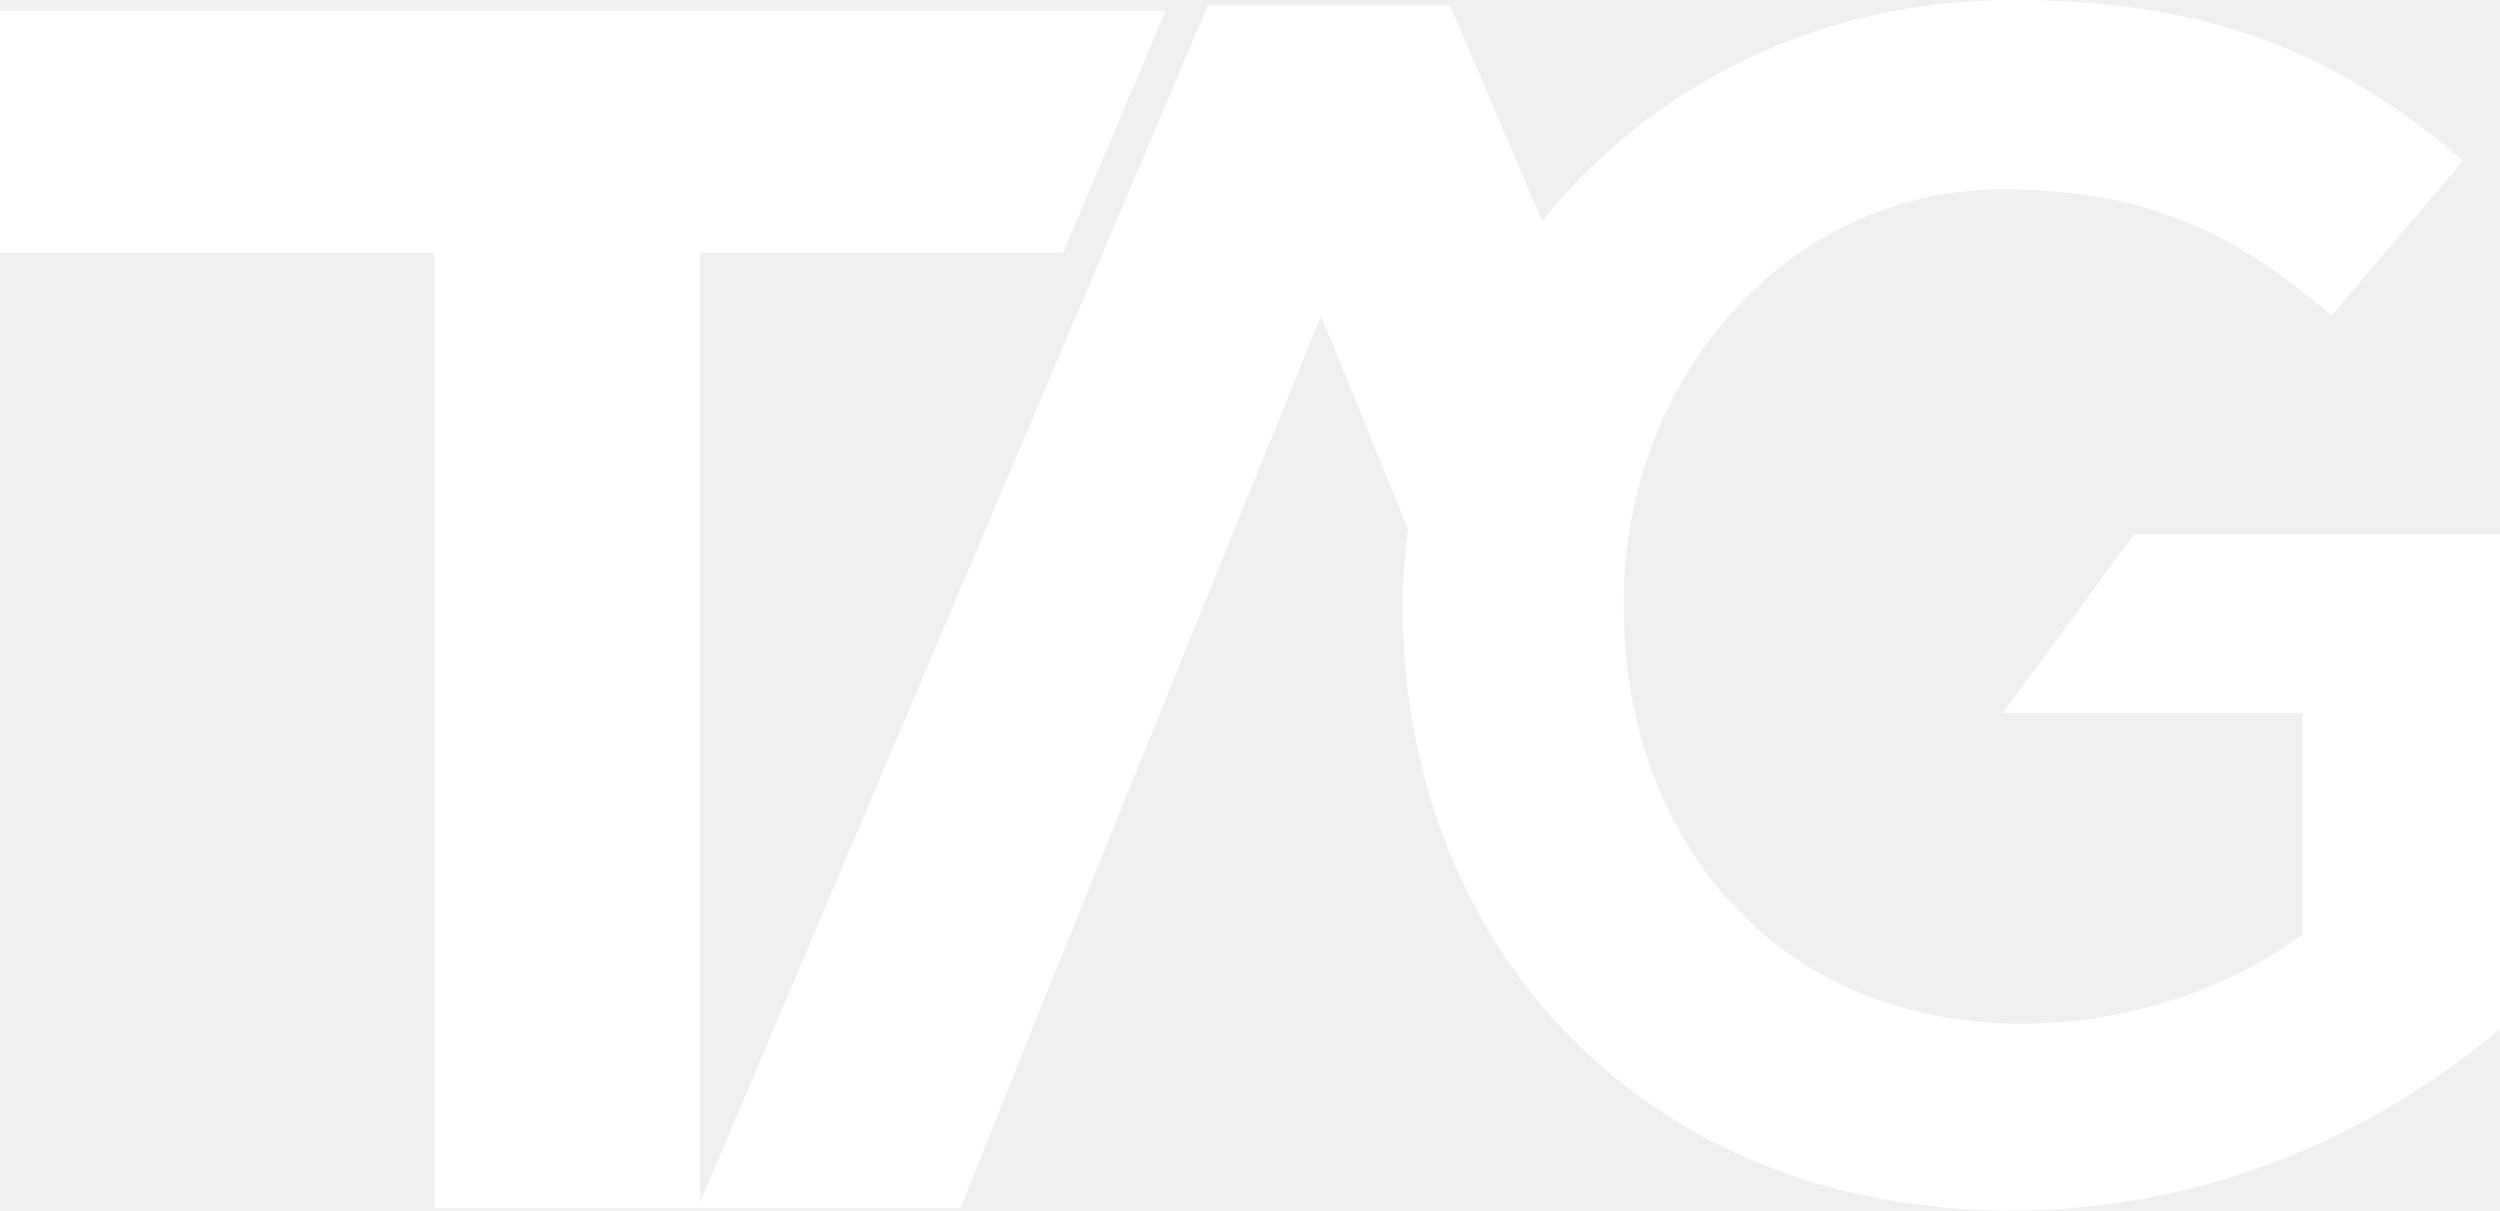
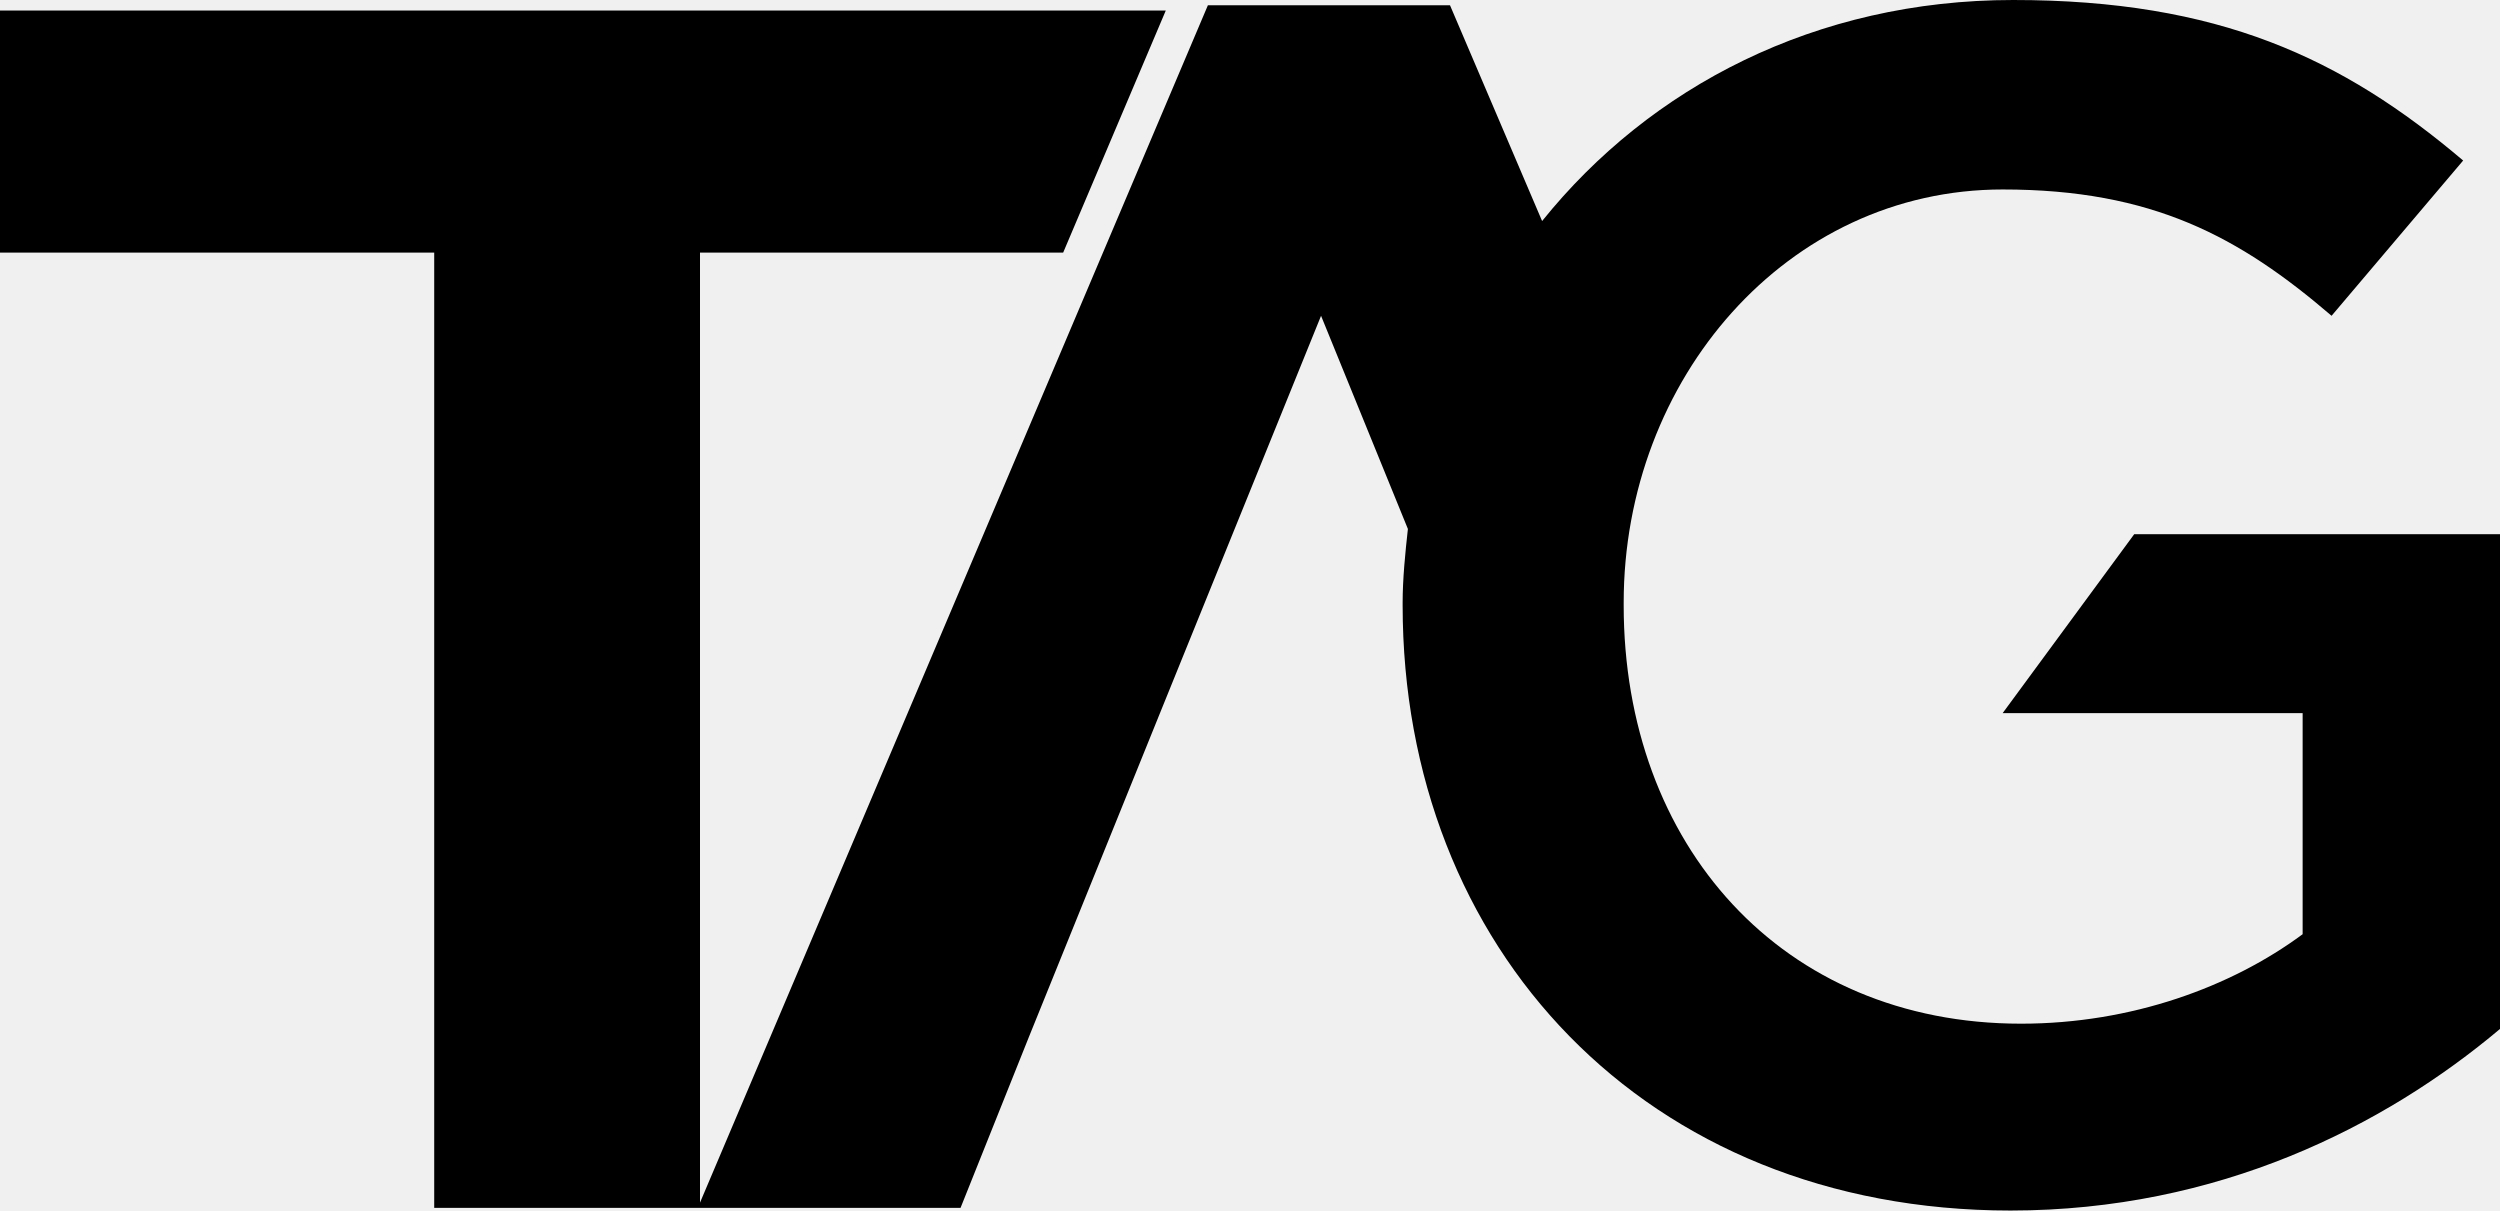
- <svg xmlns="http://www.w3.org/2000/svg" fill="#fff" version="1.1" id="Layer_1" x="0px" y="0px" viewBox="-75 47.3 95 46" style="enable-background:new -75 47.3 95 46;" xml:space="preserve">
+ <svg xmlns="http://www.w3.org/2000/svg" version="1.1" id="Layer_1" x="0px" y="0px" viewBox="0 0 95 46" style="enable-background:new 0 0 95 46;" xml:space="preserve">
  <g>
    <g>
-       <path d="M6.1,67.6l-5,6.8h11.4v8.4c-2.7,2-6.5,3.4-10.7,3.4c-9.1,0-15.1-6.8-15.1-15.9v-0.1c0-8.5,6.2-15.7,14.4-15.7    c5.7,0,9,1.8,12.5,4.8l5-5.9c-4.6-3.9-9.3-6.1-17.1-6.1c-7.5,0-13.8,3.3-17.9,8.4l-3.5-8.2h-9.2l-19.3,45.5V56.9h13.8l3.9-9.2H-75    v9.2h16.5v36.3h20l2.6-6.5l5.1-12.6h0l6-14.8l3.3,8.1c-0.1,0.9-0.2,1.9-0.2,2.8v0.1c0,13,9.2,23,23.1,23c7.9,0,14.2-3.2,18.6-6.9    V67.6H6.1z" />
+       <path d="M81.1,20.3l-5,6.8h11.4v8.4c-2.7,2-6.5,3.4-10.7,3.4c-9.1,0-15.1-6.8-15.1-15.9v-0.1c0-8.5,6.2-15.7,14.4-15.7    c5.7,0,9,1.8,12.5,4.8l5-5.9C89,2.2,84.3,0,76.5,0C69,0,62.7,3.3,58.6,8.4l-3.5-8.2h-9.2L26.6,45.7V9.6h13.8l3.9-9.2H0v9.2h16.5    v36.3h20l2.6-6.5l5.1-12.6l0,0l6-14.8l3.3,8.1c-0.1,0.9-0.2,1.9-0.2,2.8V23c0,13,9.2,23,23.1,23c7.9,0,14.2-3.2,18.6-6.9V20.3    H81.1z" />
    </g>
  </g>
</svg>
